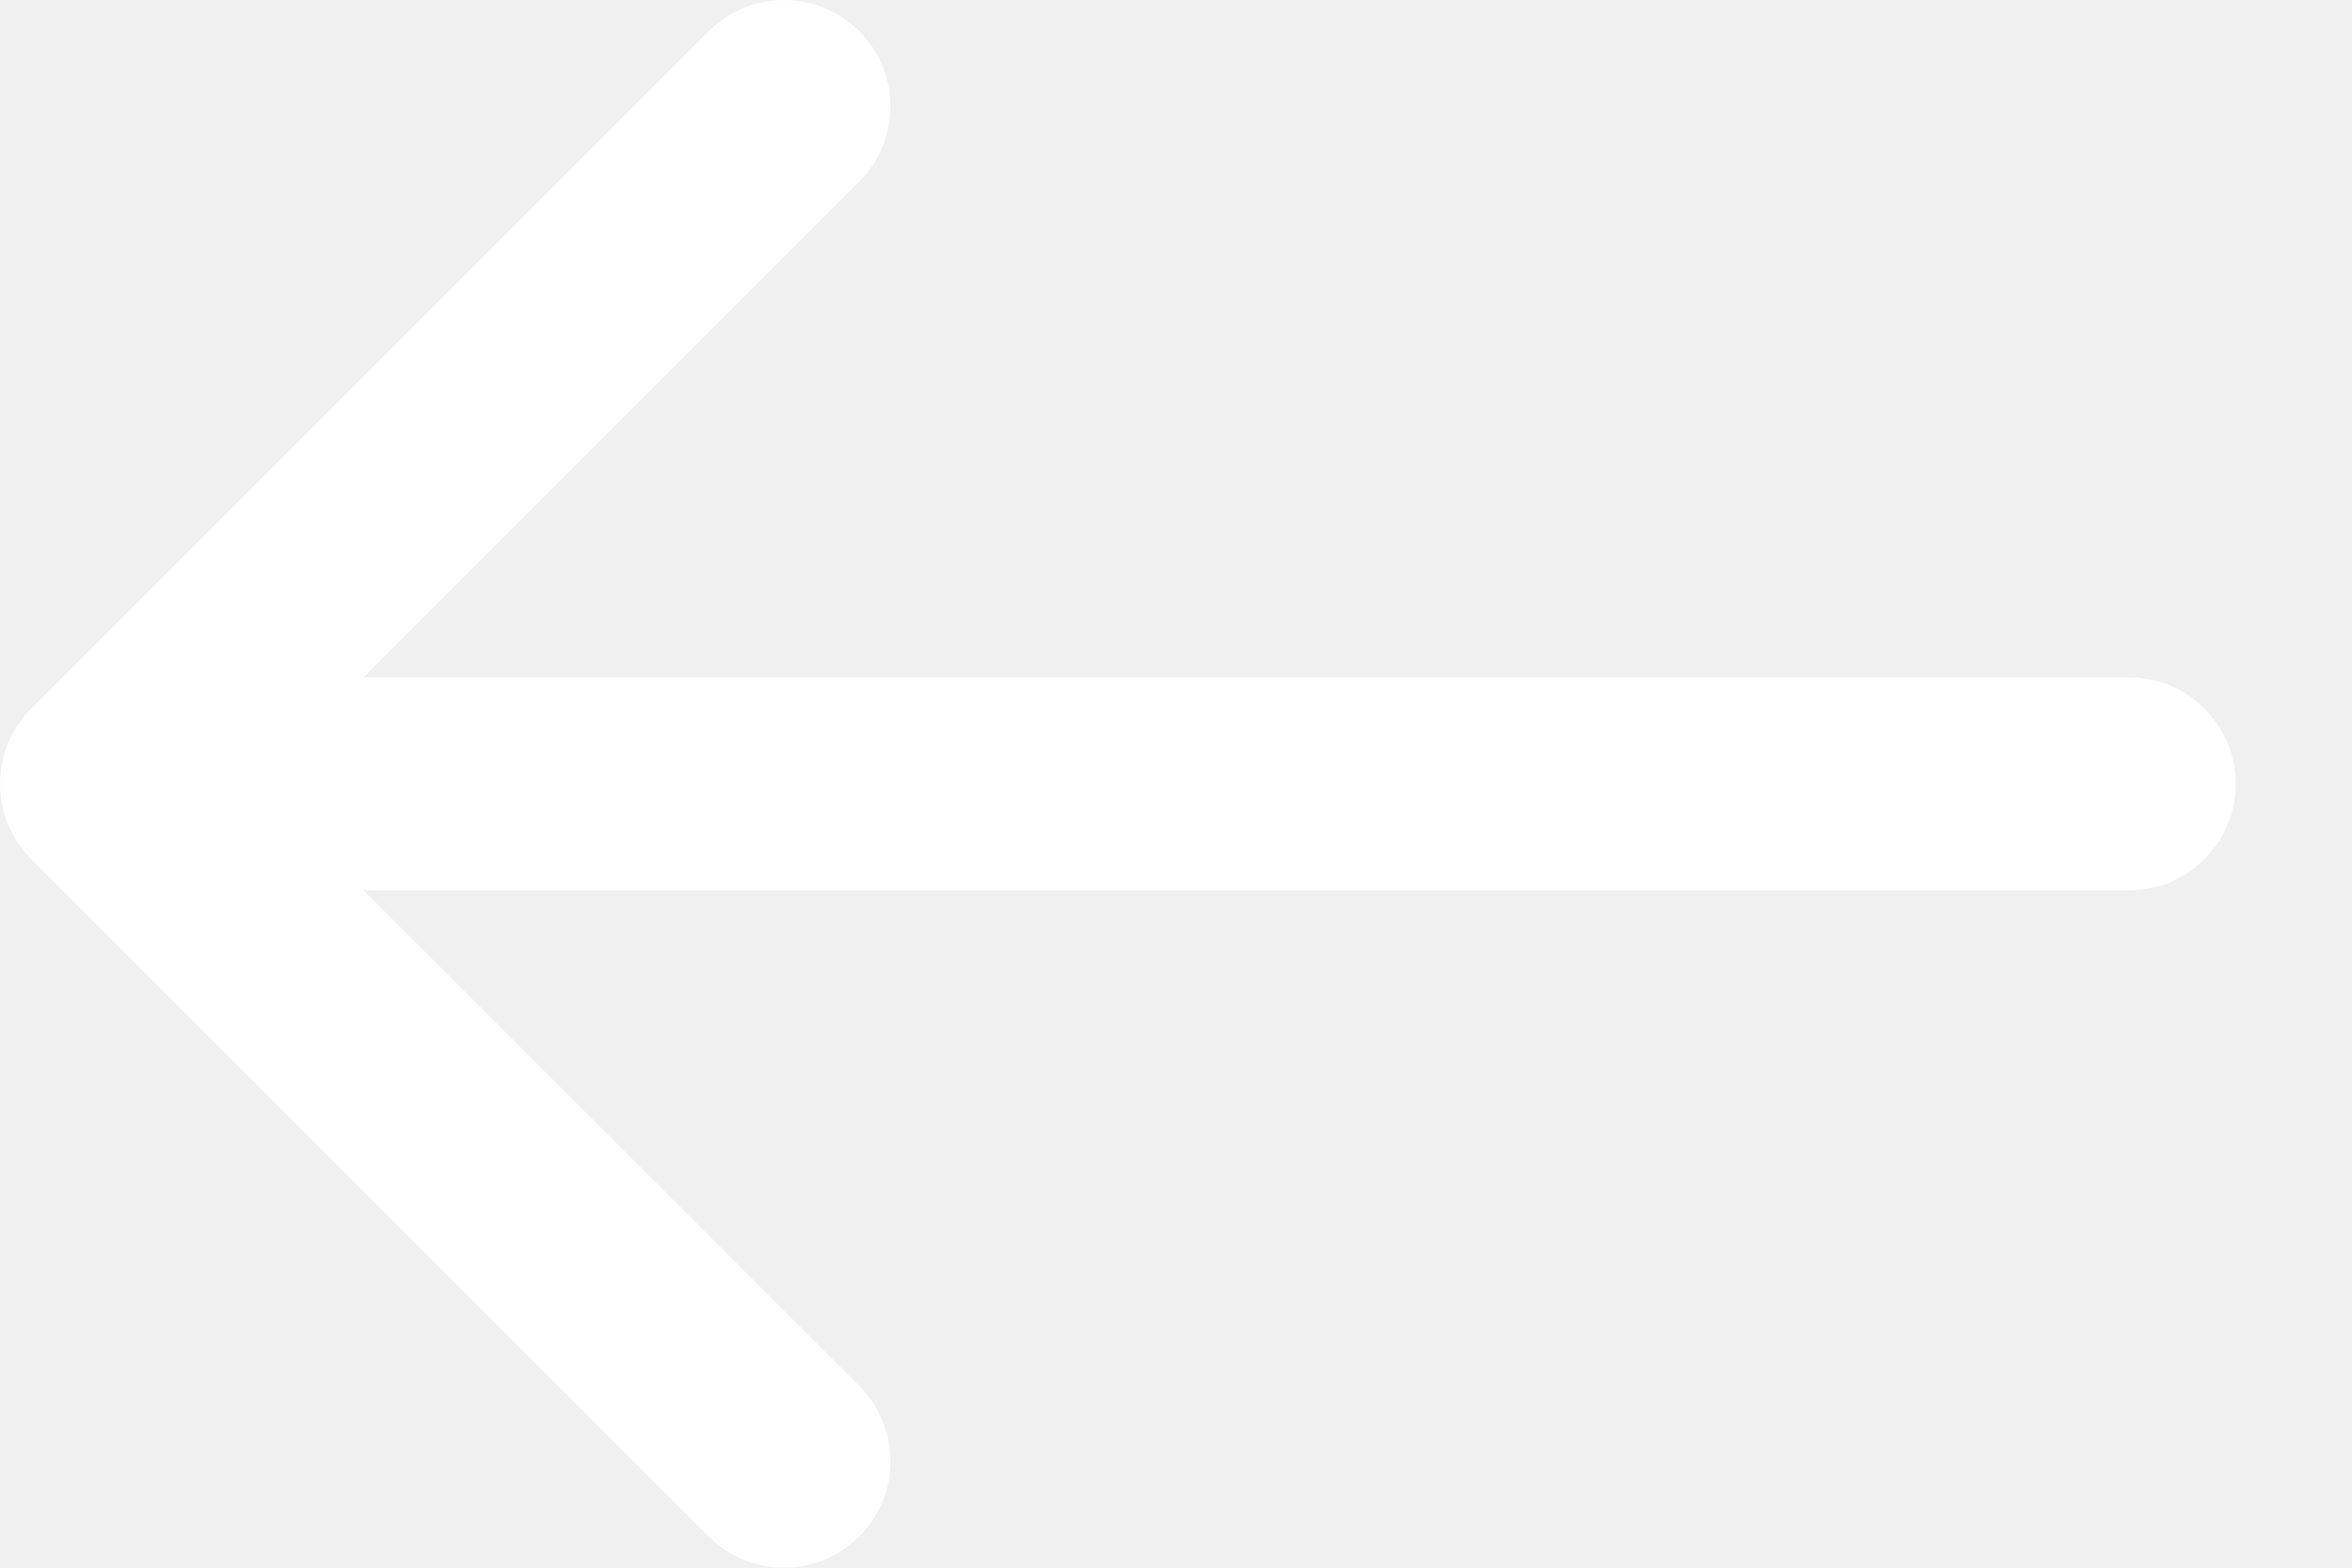
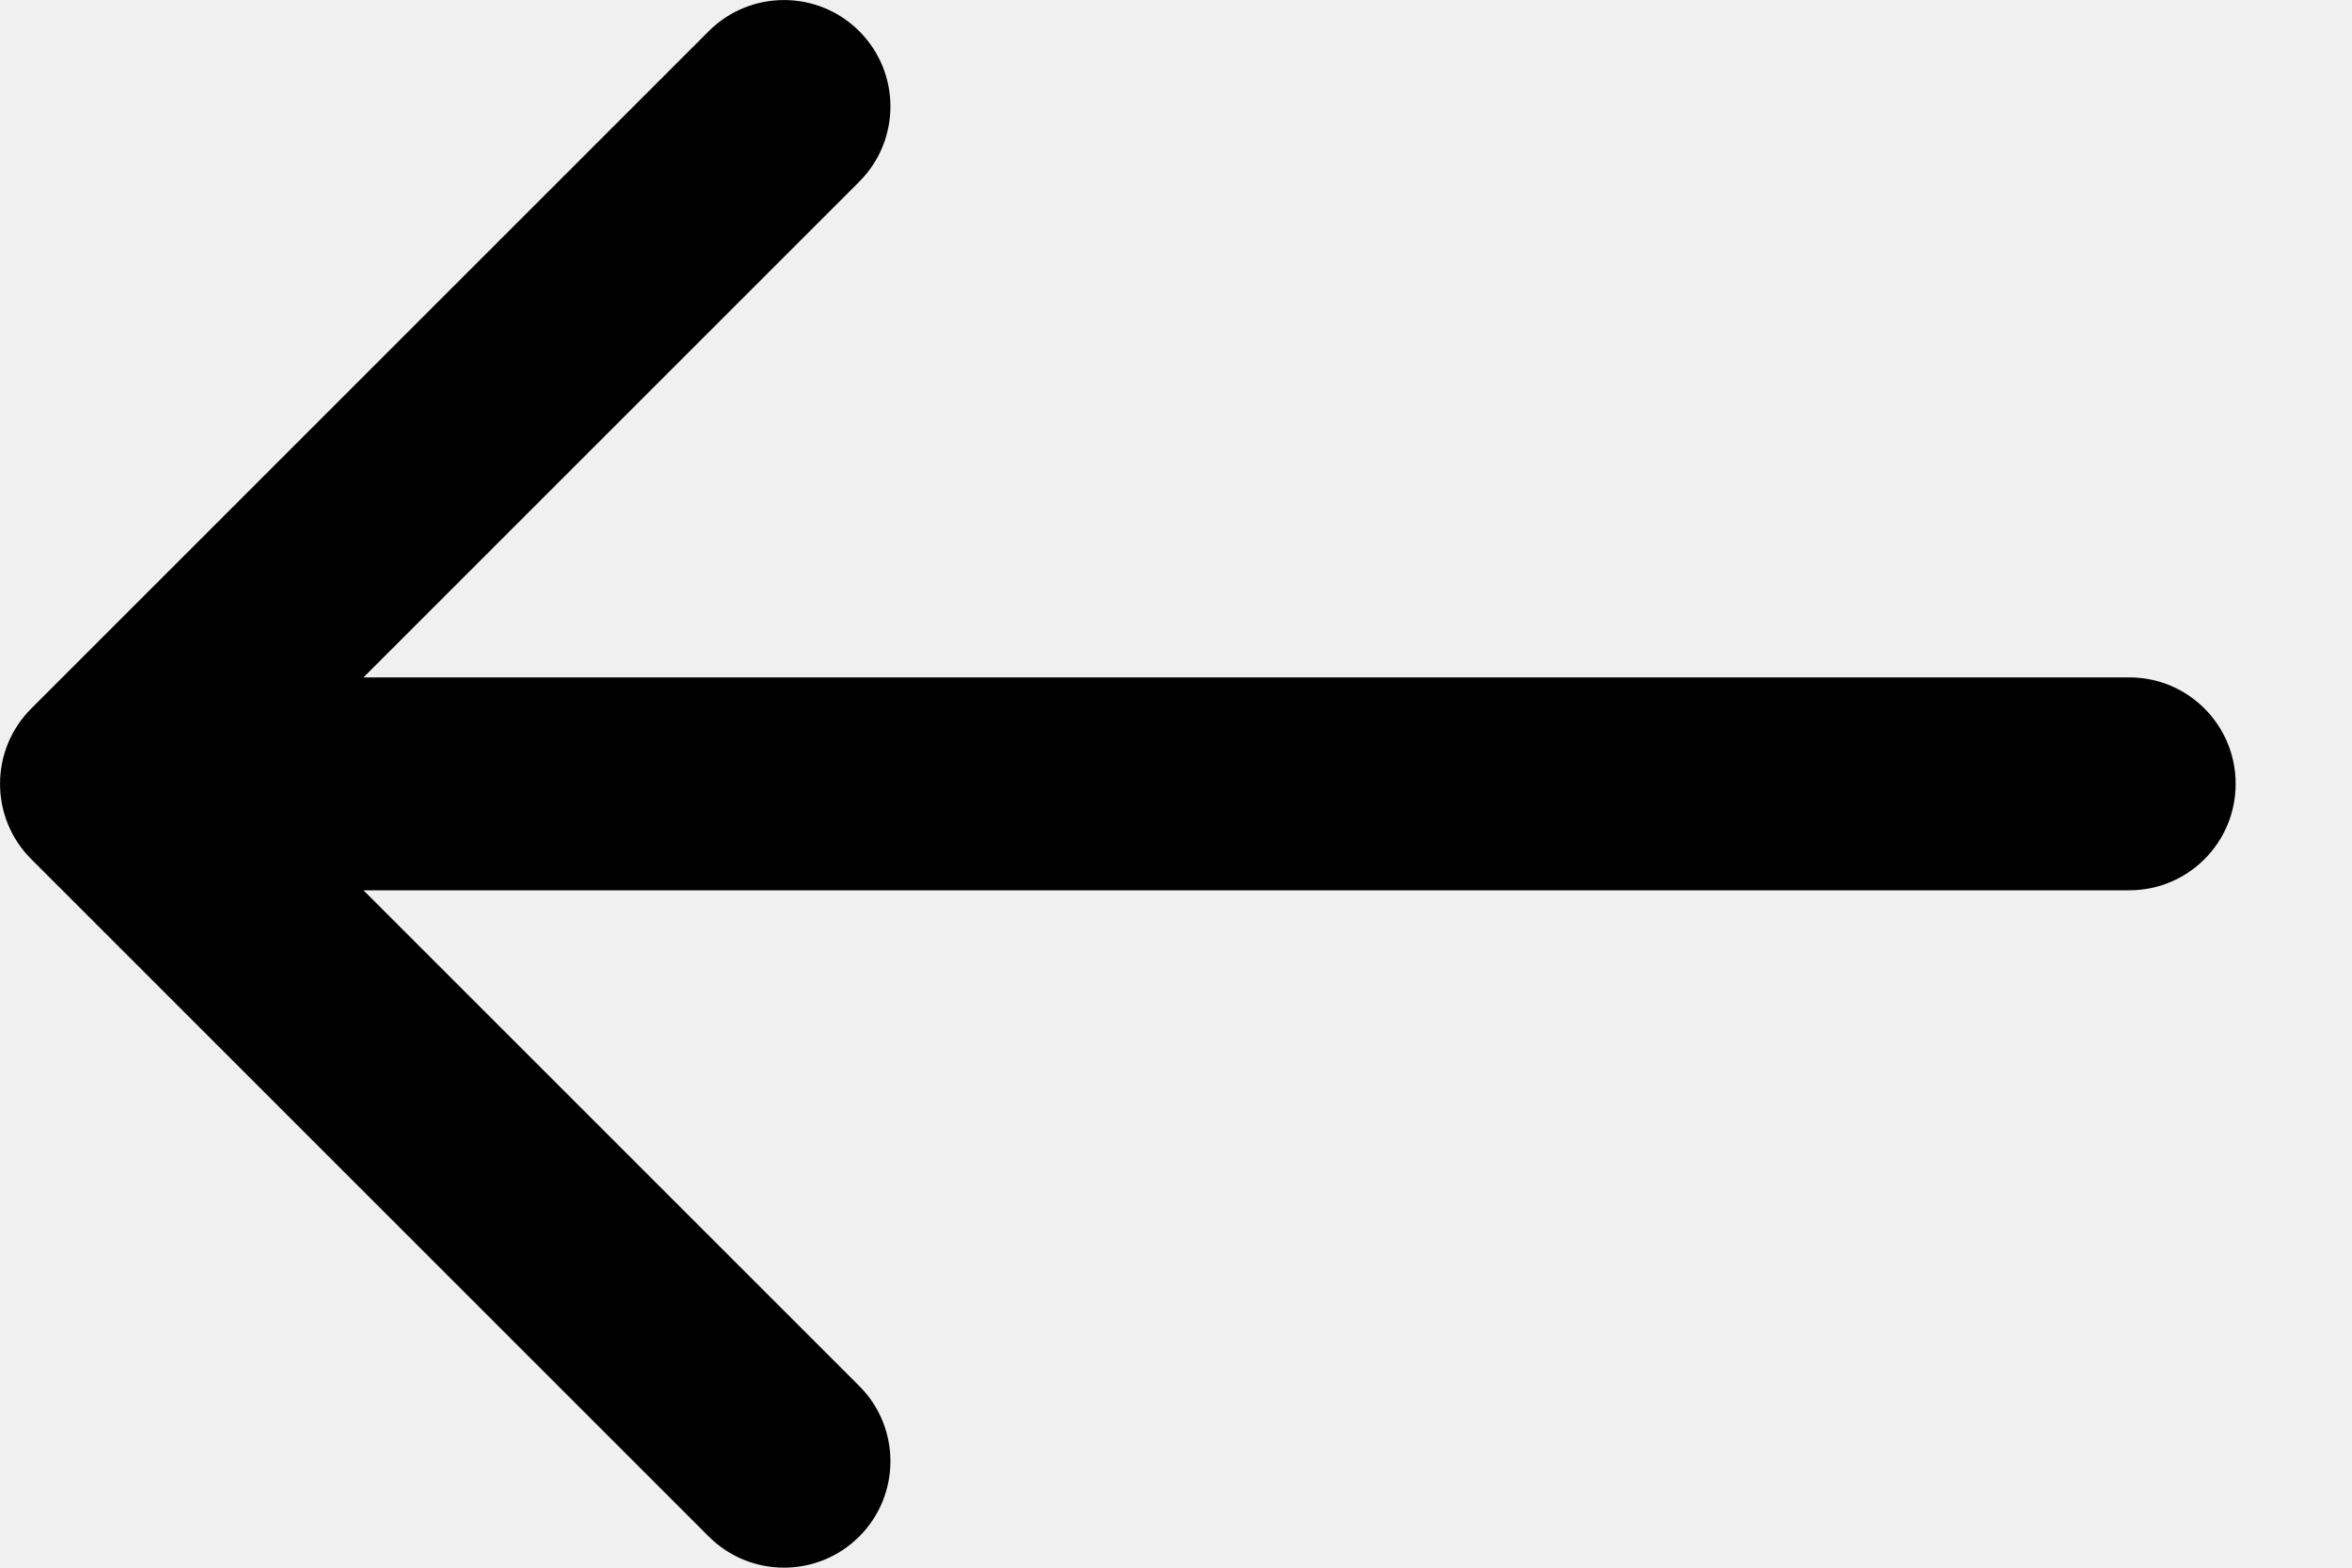
<svg xmlns="http://www.w3.org/2000/svg" width="15" height="10" viewBox="0 0 15 10" fill="none">
-   <path fill-rule="evenodd" clip-rule="evenodd" d="M4.52 9.801L0.199 5.48C-0.066 5.215 -0.066 4.785 0.199 4.52L4.52 0.199C4.785 -0.066 5.215 -0.066 5.48 0.199C5.745 0.464 5.745 0.894 5.48 1.159L2.318 4.321L13.58 4.321C13.955 4.321 14.258 4.625 14.258 5C14.258 5.375 13.955 5.679 13.58 5.679L2.318 5.679L5.48 8.841C5.745 9.106 5.745 9.536 5.48 9.801C5.215 10.066 4.785 10.066 4.52 9.801Z" fill="white" />
+   <path fill-rule="evenodd" clip-rule="evenodd" d="M4.52 9.801L0.199 5.48C-0.066 5.215 -0.066 4.785 0.199 4.52L4.52 0.199C4.785 -0.066 5.215 -0.066 5.48 0.199C5.745 0.464 5.745 0.894 5.48 1.159L2.318 4.321L13.58 4.321C13.955 4.321 14.258 4.625 14.258 5C14.258 5.375 13.955 5.679 13.58 5.679L2.318 5.679L5.48 8.841C5.745 9.106 5.745 9.536 5.48 9.801C5.215 10.066 4.785 10.066 4.52 9.801Z" fill="currentColor" />
</svg>
